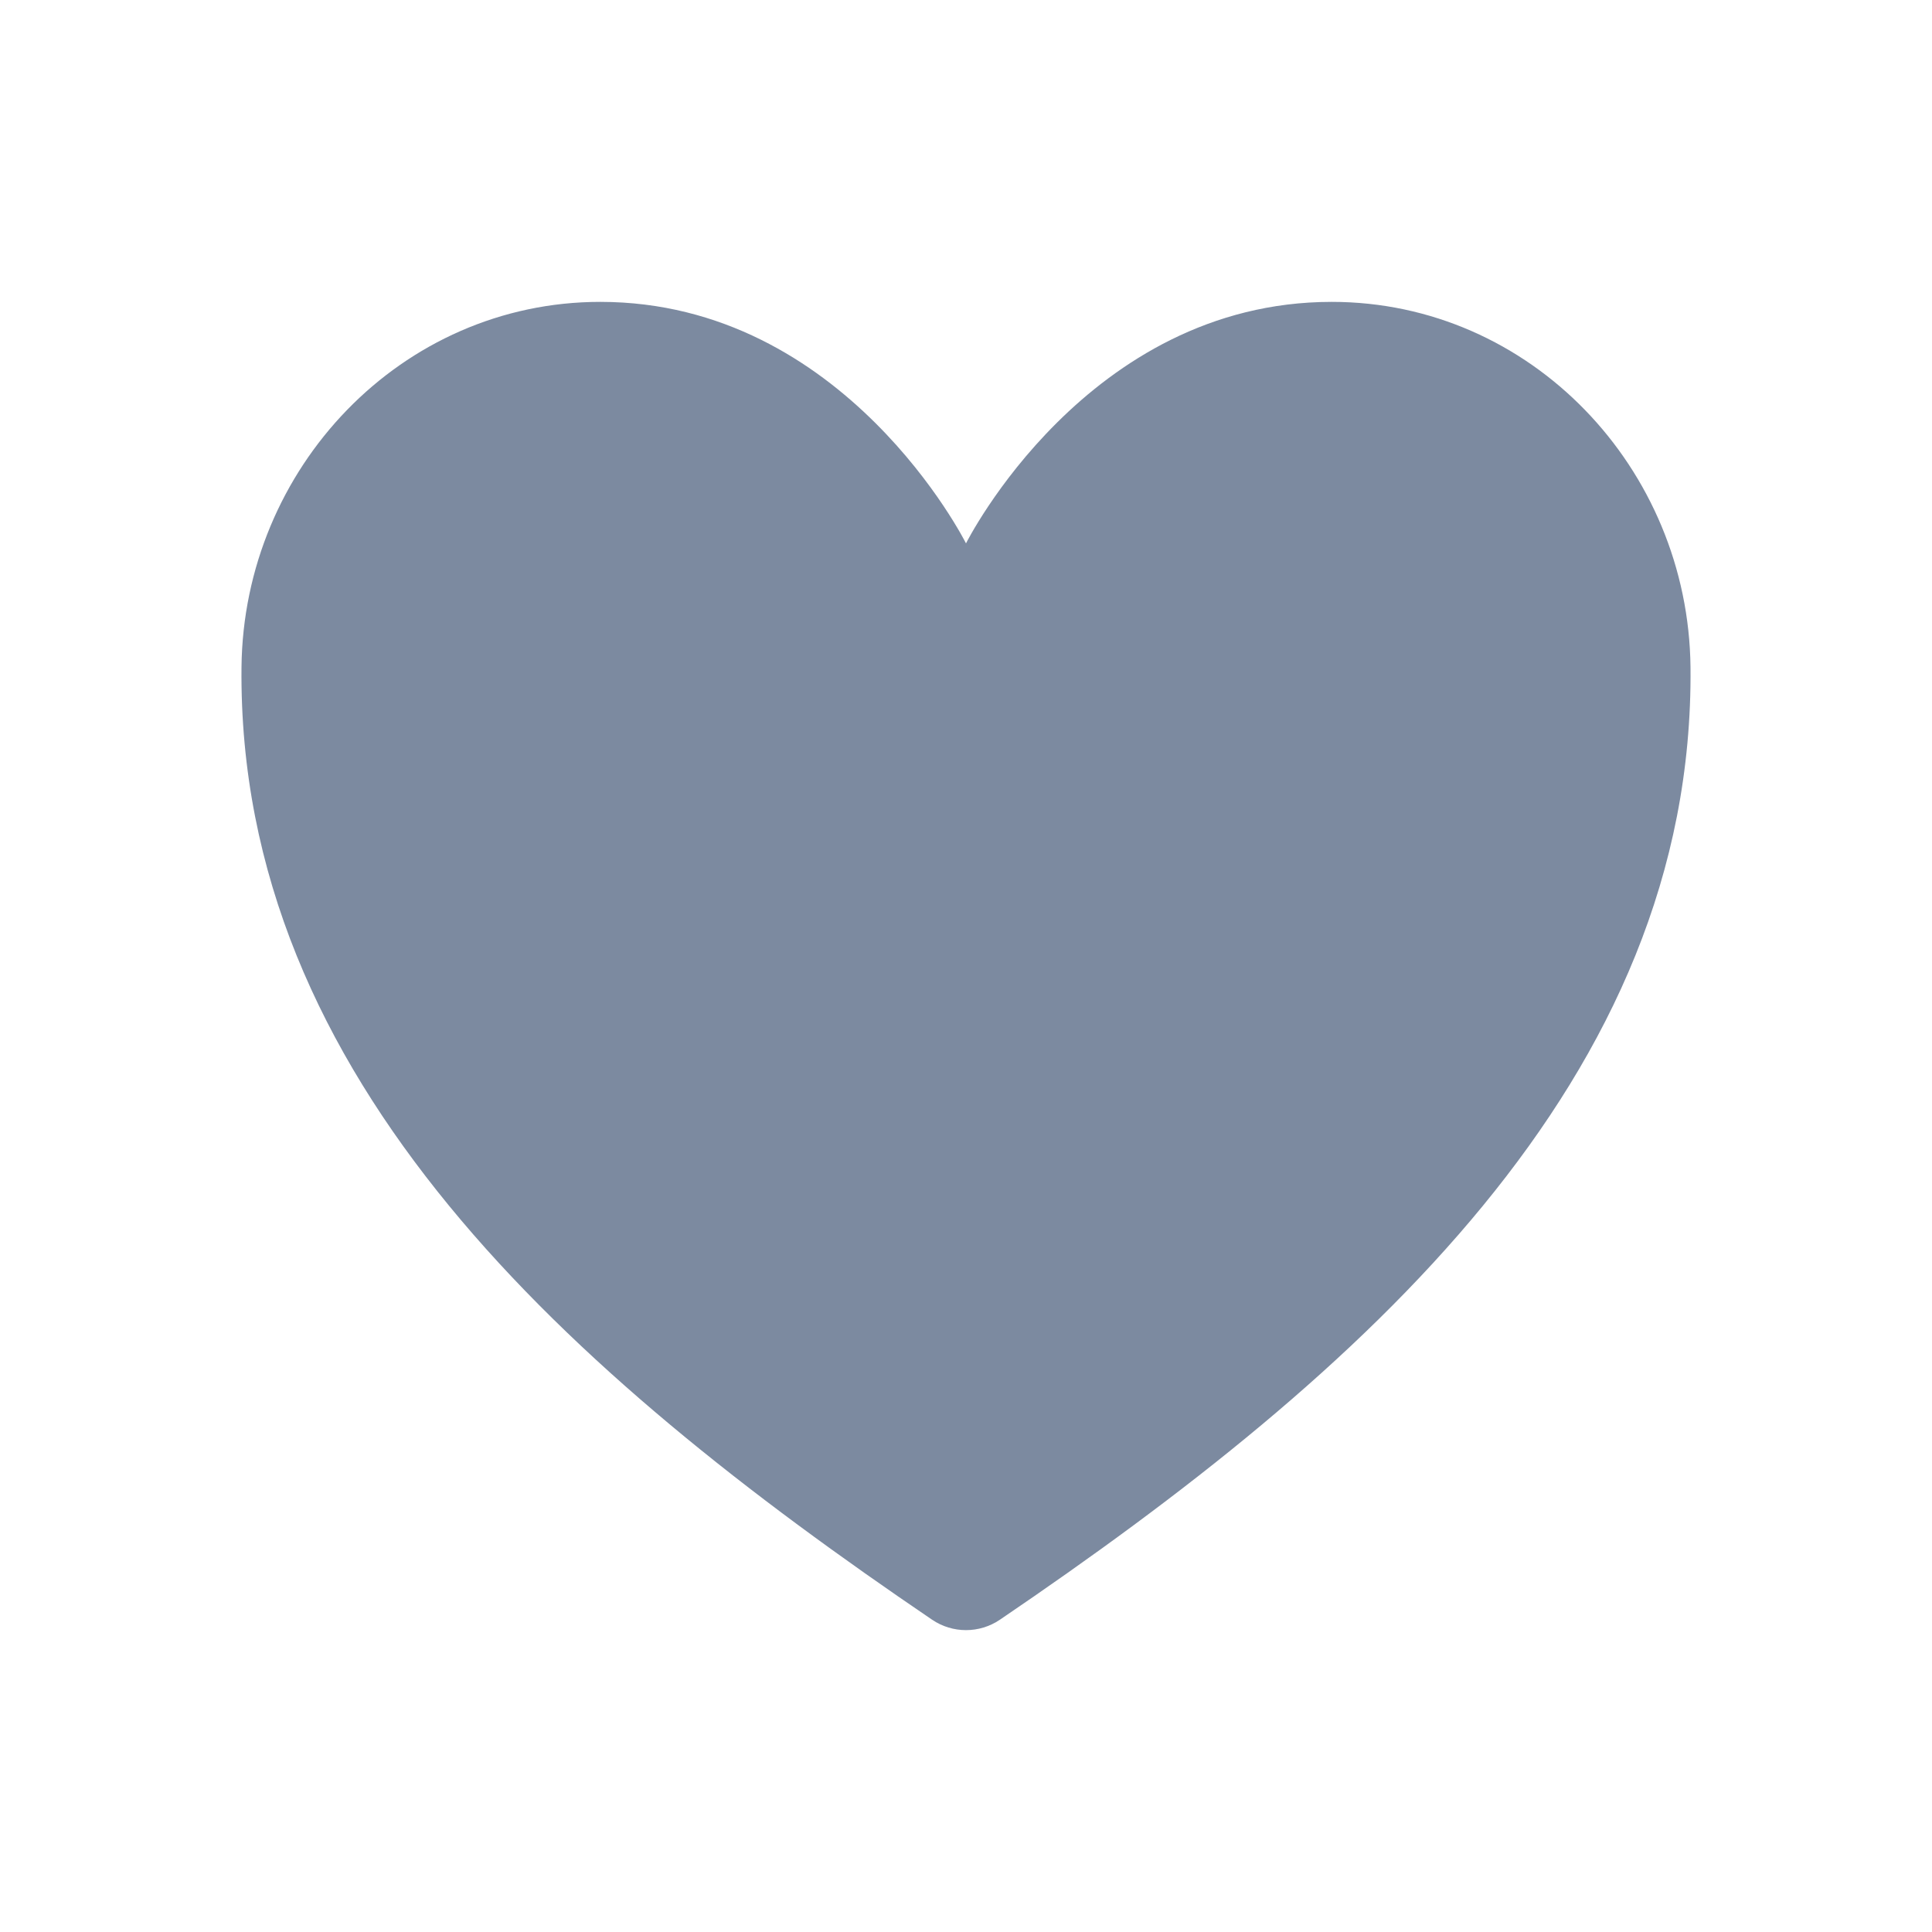
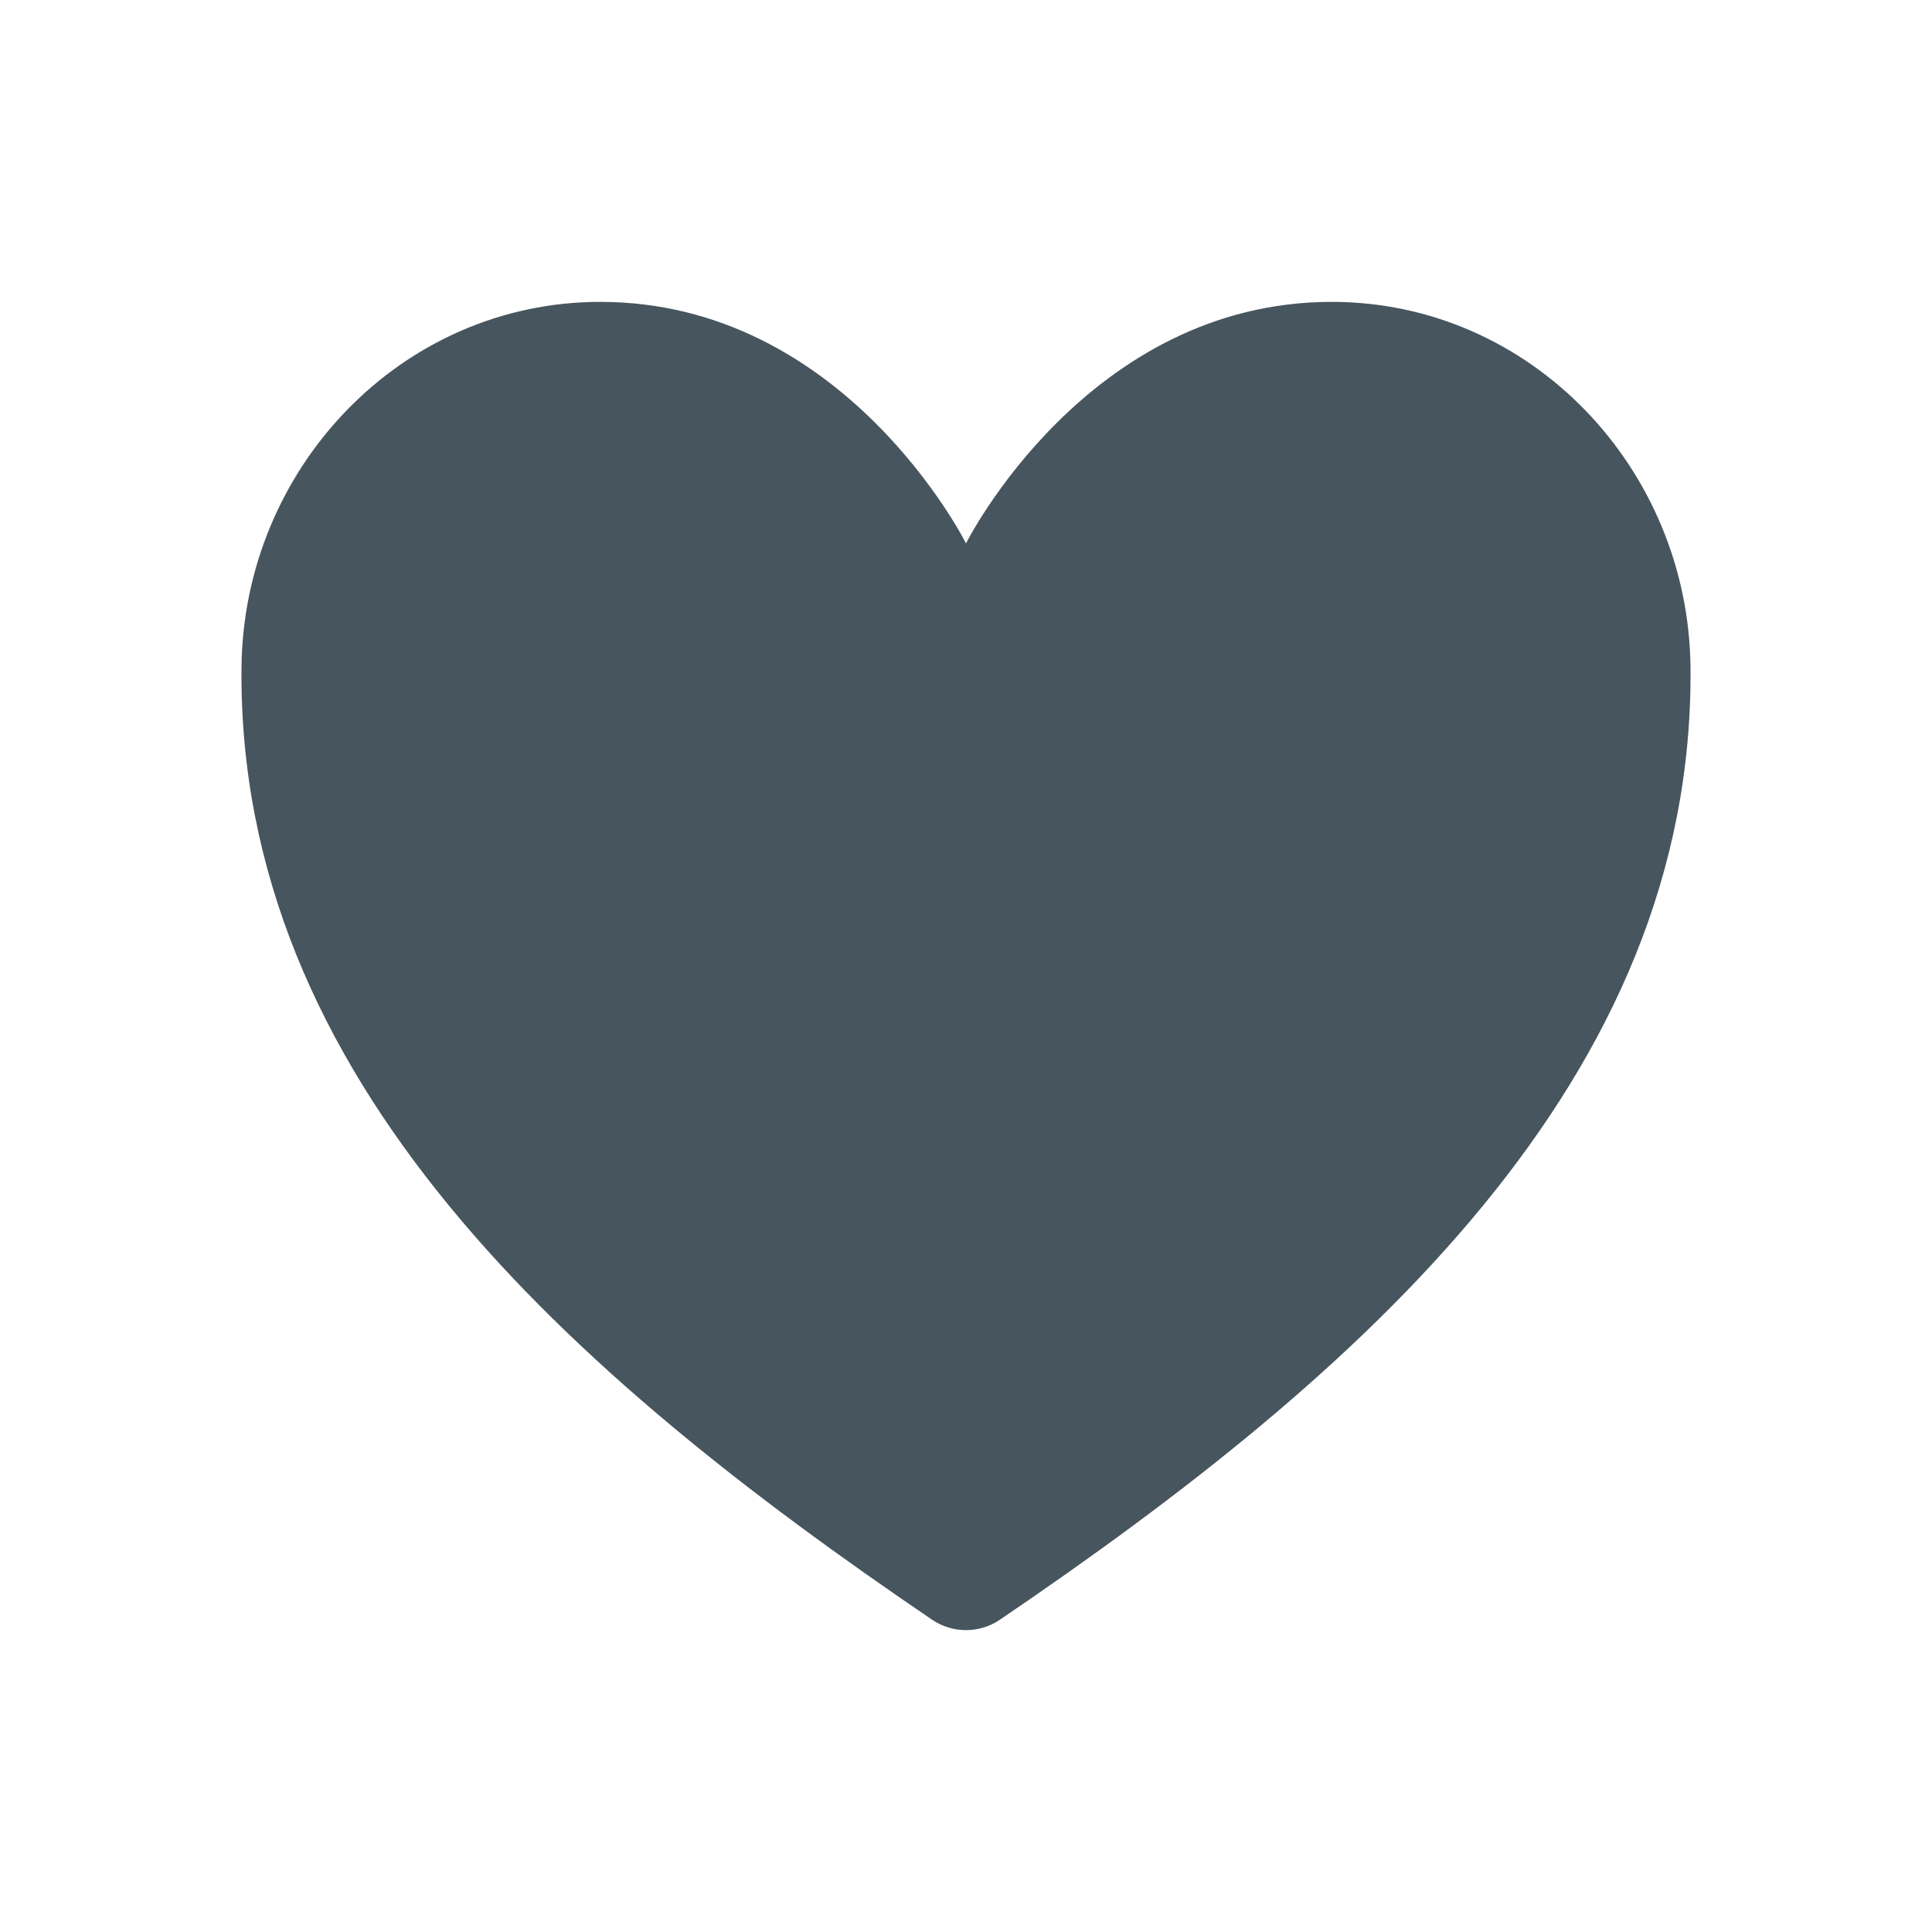
<svg xmlns="http://www.w3.org/2000/svg" class="ionicon" viewBox="0 0 512 512">
-   <path d="M352.92 80C288 80 256 144 256 144s-32-64-96.92-64c-52.76 0-94.54 44.14-95.08 96.81-1.1 109.33 86.73 187.08 183 252.42a16 16 0 0018 0c96.26-65.34 184.09-143.09 183-252.42-.54-52.67-42.32-96.81-95.08-96.81z" fill="#7C8AA0" stroke="none" stroke-linecap="round" stroke-linejoin="round" stroke-width="32" />
+   <path d="M352.92 80C288 80 256 144 256 144s-32-64-96.92-64c-52.76 0-94.54 44.14-95.08 96.81-1.1 109.33 86.73 187.08 183 252.42a16 16 0 0018 0c96.26-65.34 184.09-143.09 183-252.42-.54-52.67-42.32-96.81-95.08-96.81z" fill="#47555e" stroke="none" stroke-linecap="round" stroke-linejoin="round" stroke-width="32" />
</svg>
